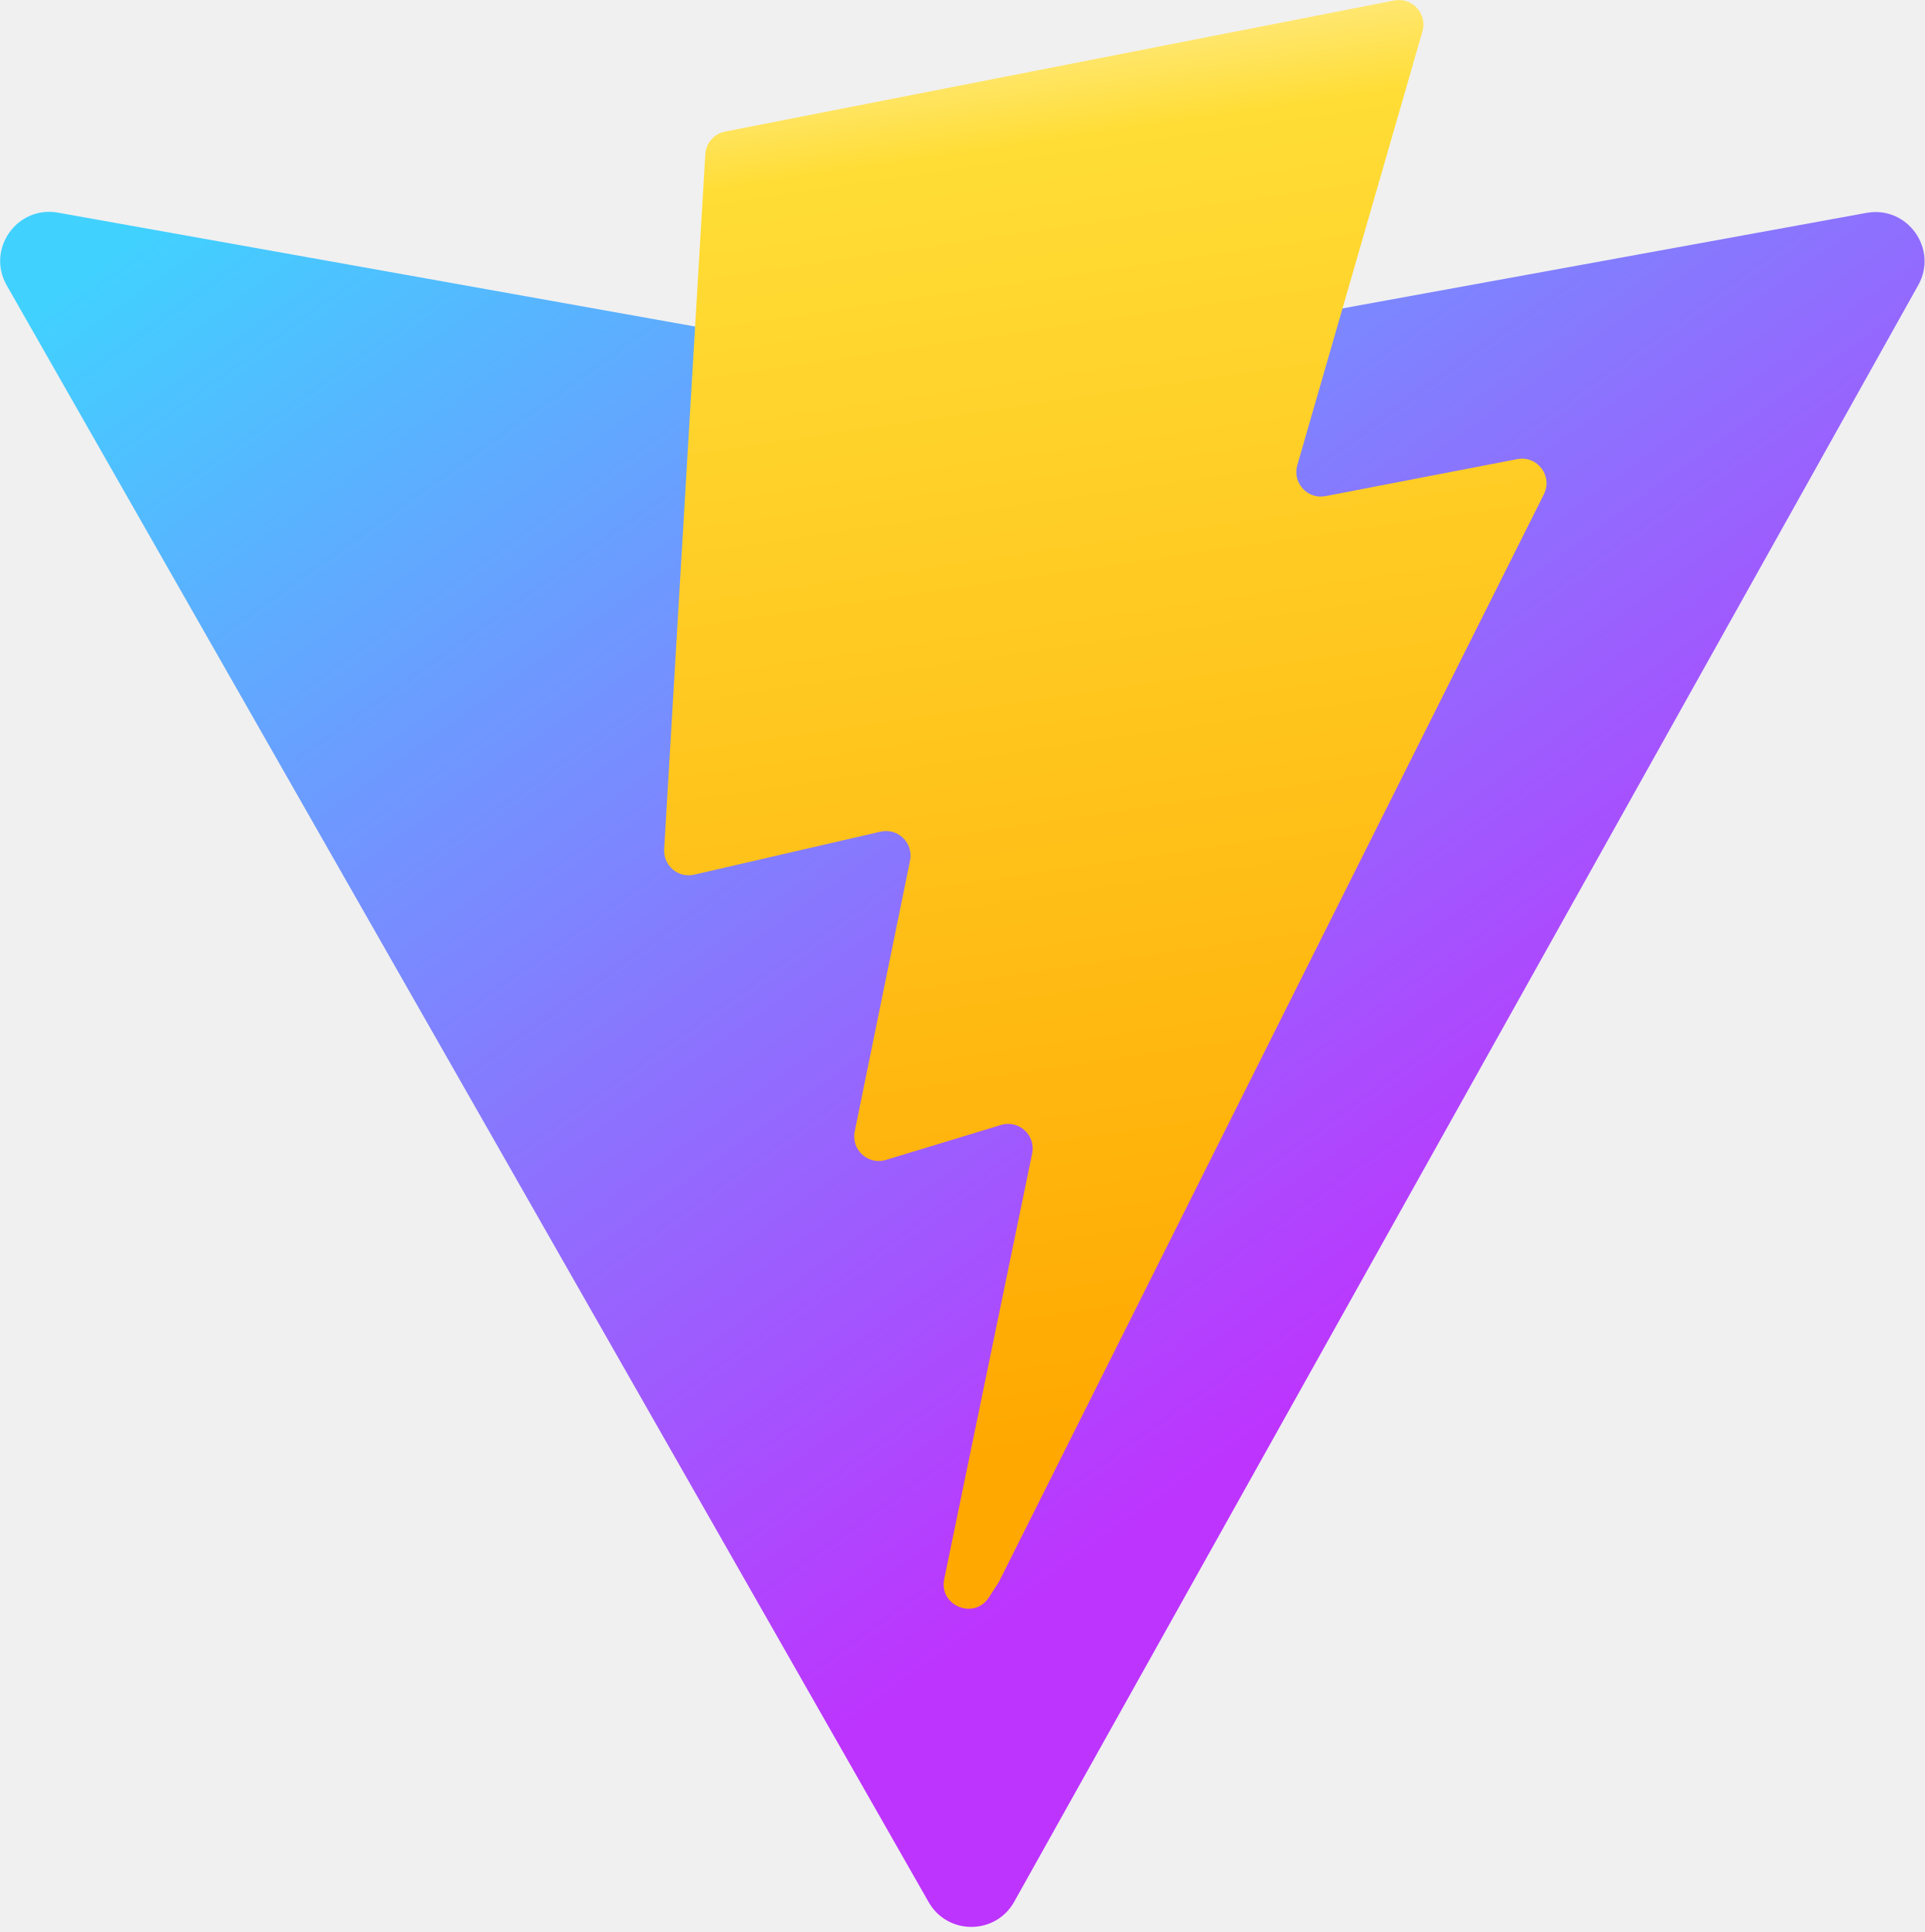
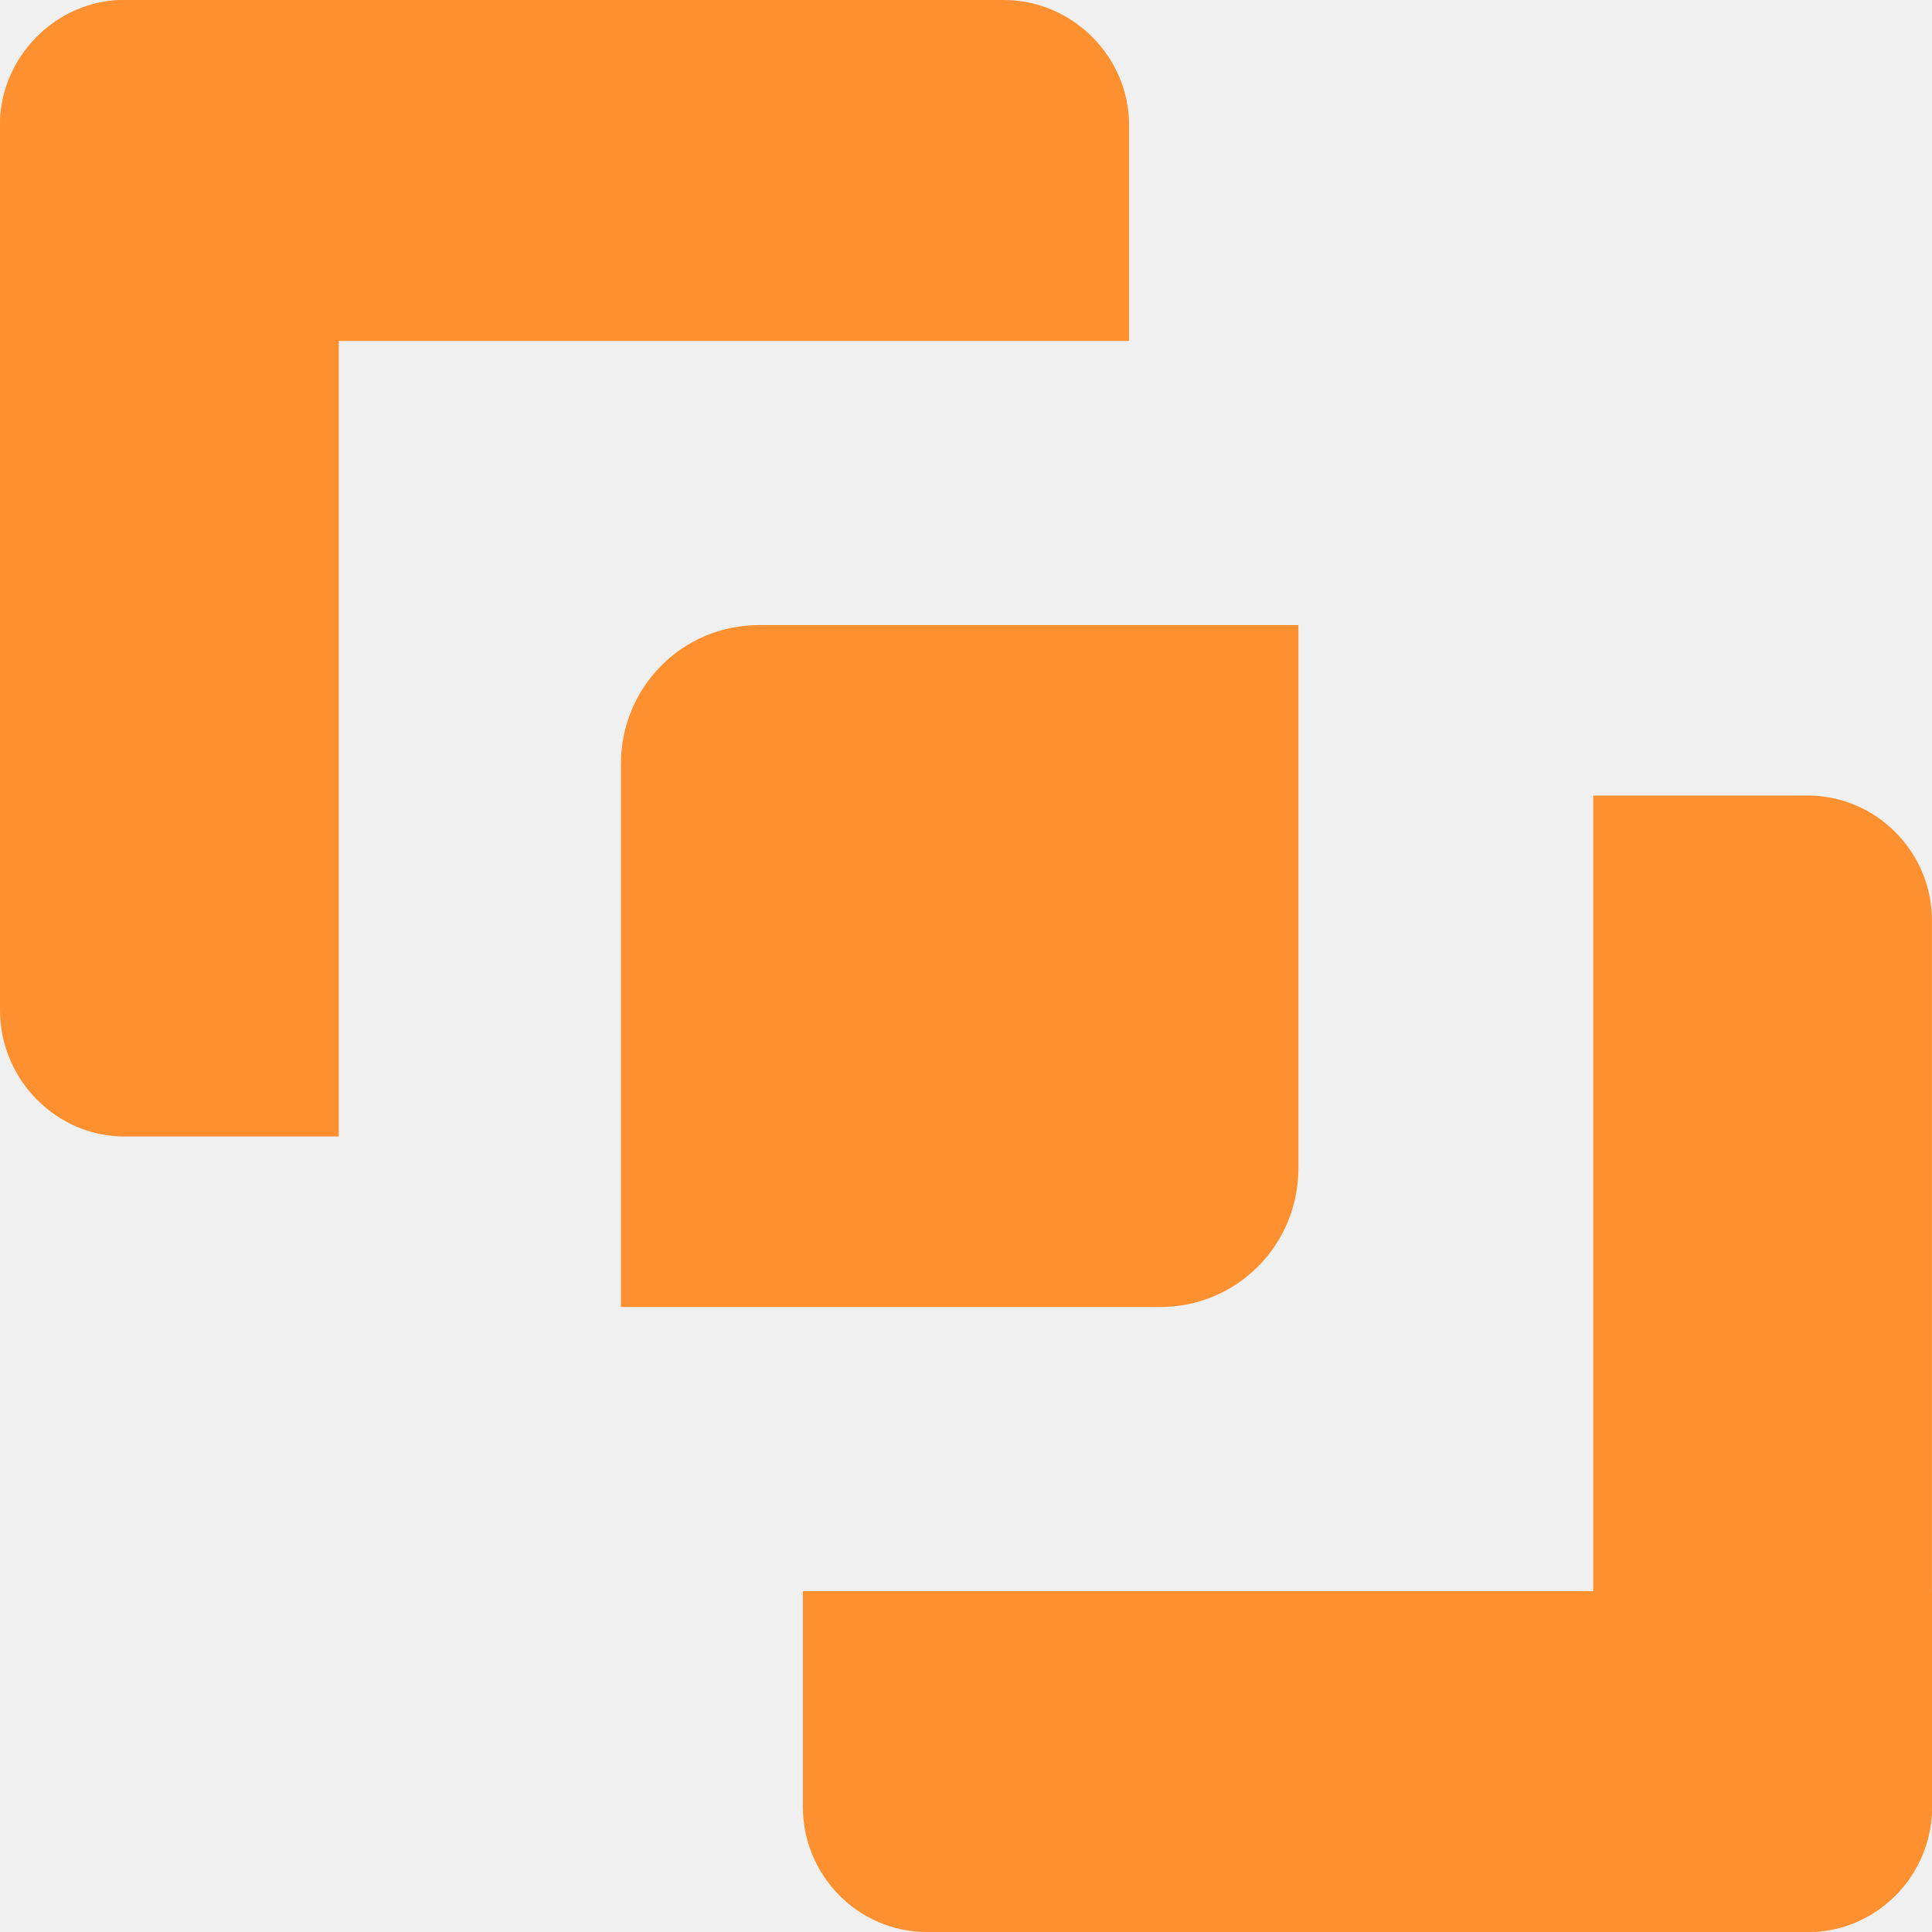
- <svg xmlns="http://www.w3.org/2000/svg" aria-hidden="true" role="img" class="iconify iconify--logos" width="31.88" height="32" preserveAspectRatio="xMidYMid meet" viewBox="0 0 256 257">
+ <svg xmlns="http://www.w3.org/2000/svg" width="36" height="36" viewBox="0 0 36 36" fill="none">
+   <g clip-path="url(#clip0_1020_754)">
+     <mask id="mask0_1020_754" style="mask-type:luminance" maskUnits="userSpaceOnUse" x="0" y="0" width="36" height="36">
+       <path d="M36 0H0V36H36V0Z" fill="white" />
+     </mask>
+     <g mask="url(#mask0_1020_754)">
+       <path d="M21.039 6.353H0V2.329C0 1.059 1.052 0 2.314 0H18.701C19.987 0 21.039 1.059 21.039 2.329V6.353Z" fill="#FE902F" />
+       <path d="M6.312 21.177V0H2.314C1.052 0 0 1.059 0 2.329V18.823C0 20.118 1.052 21.177 2.314 21.177H6.312Z" fill="#FE902F" />
+       <path d="M14.961 29.648H36V33.672C36 34.966 34.948 36.001 33.686 36.001H17.275C15.989 36.001 14.961 34.943 14.961 33.672V29.648Z" fill="#FE902F" />
+       <path d="M29.688 14.824V36.001H33.685C34.971 36.001 35.999 34.942 35.999 33.671V17.154C35.999 15.86 34.947 14.824 33.685 14.824H29.688Z" fill="#FE902F" />
+       <path d="M21.622 24.354H11.57V14.237C11.57 12.801 12.716 11.648 14.142 11.648H24.194V21.766C24.194 23.201 23.048 24.354 21.622 24.354Z" fill="#FE902F" />
+     </g>
+   </g>
  <defs>
-     <linearGradient id="IconifyId1813088fe1fbc01fb466" x1="-.828%" x2="57.636%" y1="7.652%" y2="78.411%">
-       <stop offset="0%" stop-color="#41D1FF" />
-       <stop offset="100%" stop-color="#BD34FE" />
-     </linearGradient>
-     <linearGradient id="IconifyId1813088fe1fbc01fb467" x1="43.376%" x2="50.316%" y1="2.242%" y2="89.03%">
-       <stop offset="0%" stop-color="#FFEA83" />
-       <stop offset="8.333%" stop-color="#FFDD35" />
-       <stop offset="100%" stop-color="#FFA800" />
-     </linearGradient>
+     <clipPath id="clip0_1020_754">
+       <rect width="36" height="36" fill="white" />
+     </clipPath>
  </defs>
-   <path fill="url(#IconifyId1813088fe1fbc01fb466)" d="M255.153 37.938L134.897 252.976c-2.483 4.44-8.862 4.466-11.382.048L.875 37.958c-2.746-4.814 1.371-10.646 6.827-9.67l120.385 21.517a6.537 6.537 0 0 0 2.322-.004l117.867-21.483c5.438-.991 9.574 4.796 6.877 9.62Z" />
-   <path fill="url(#IconifyId1813088fe1fbc01fb467)" d="M185.432.063L96.44 17.501a3.268 3.268 0 0 0-2.634 3.014l-5.474 92.456a3.268 3.268 0 0 0 3.997 3.378l24.777-5.718c2.318-.535 4.413 1.507 3.936 3.838l-7.361 36.047c-.495 2.426 1.782 4.5 4.151 3.78l15.304-4.649c2.372-.72 4.652 1.36 4.15 3.788l-11.698 56.621c-.732 3.542 3.979 5.473 5.943 2.437l1.313-2.028l72.516-144.72c1.215-2.423-.88-5.186-3.54-4.672l-25.505 4.922c-2.396.462-4.435-1.77-3.759-4.114l16.646-57.705c.677-2.35-1.37-4.583-3.769-4.113Z" />
</svg>
